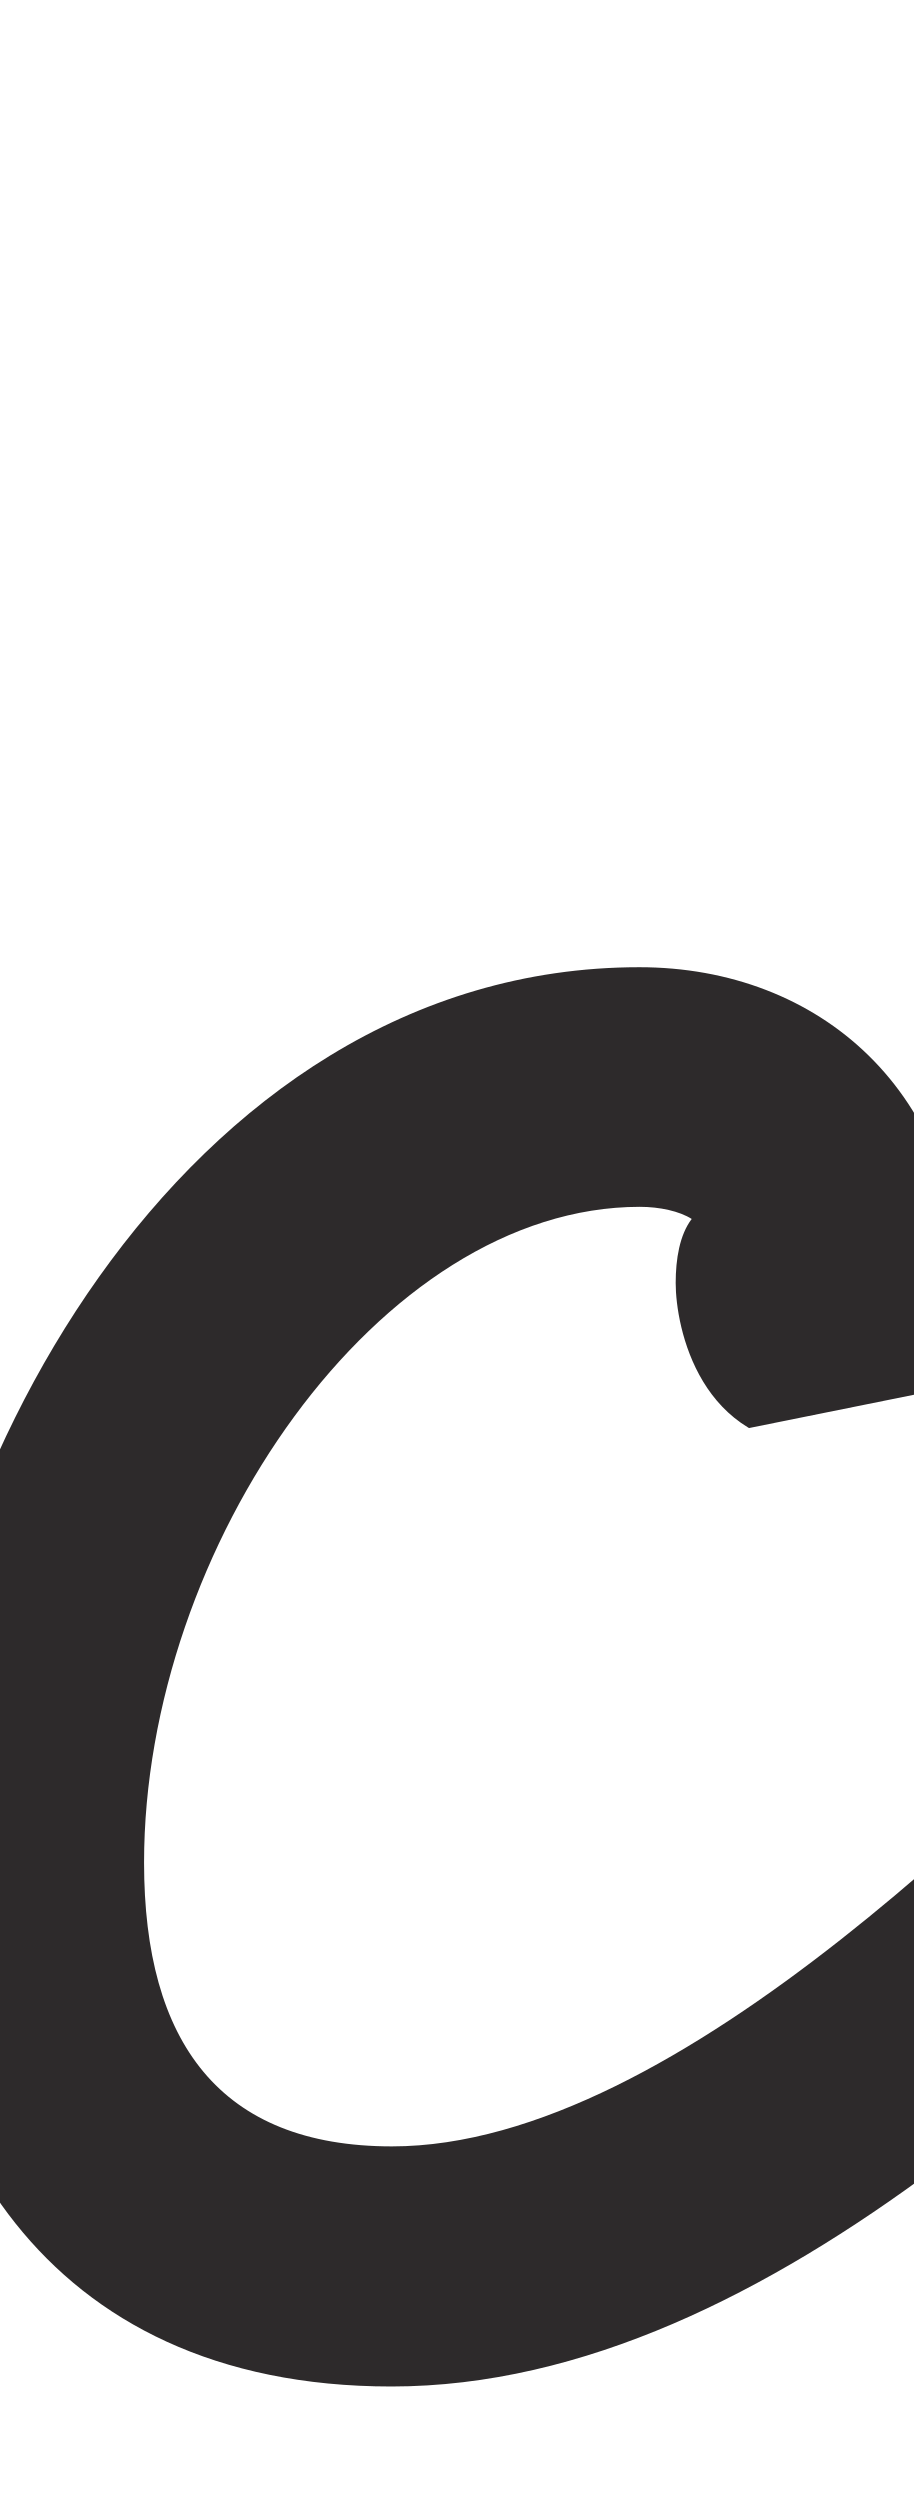
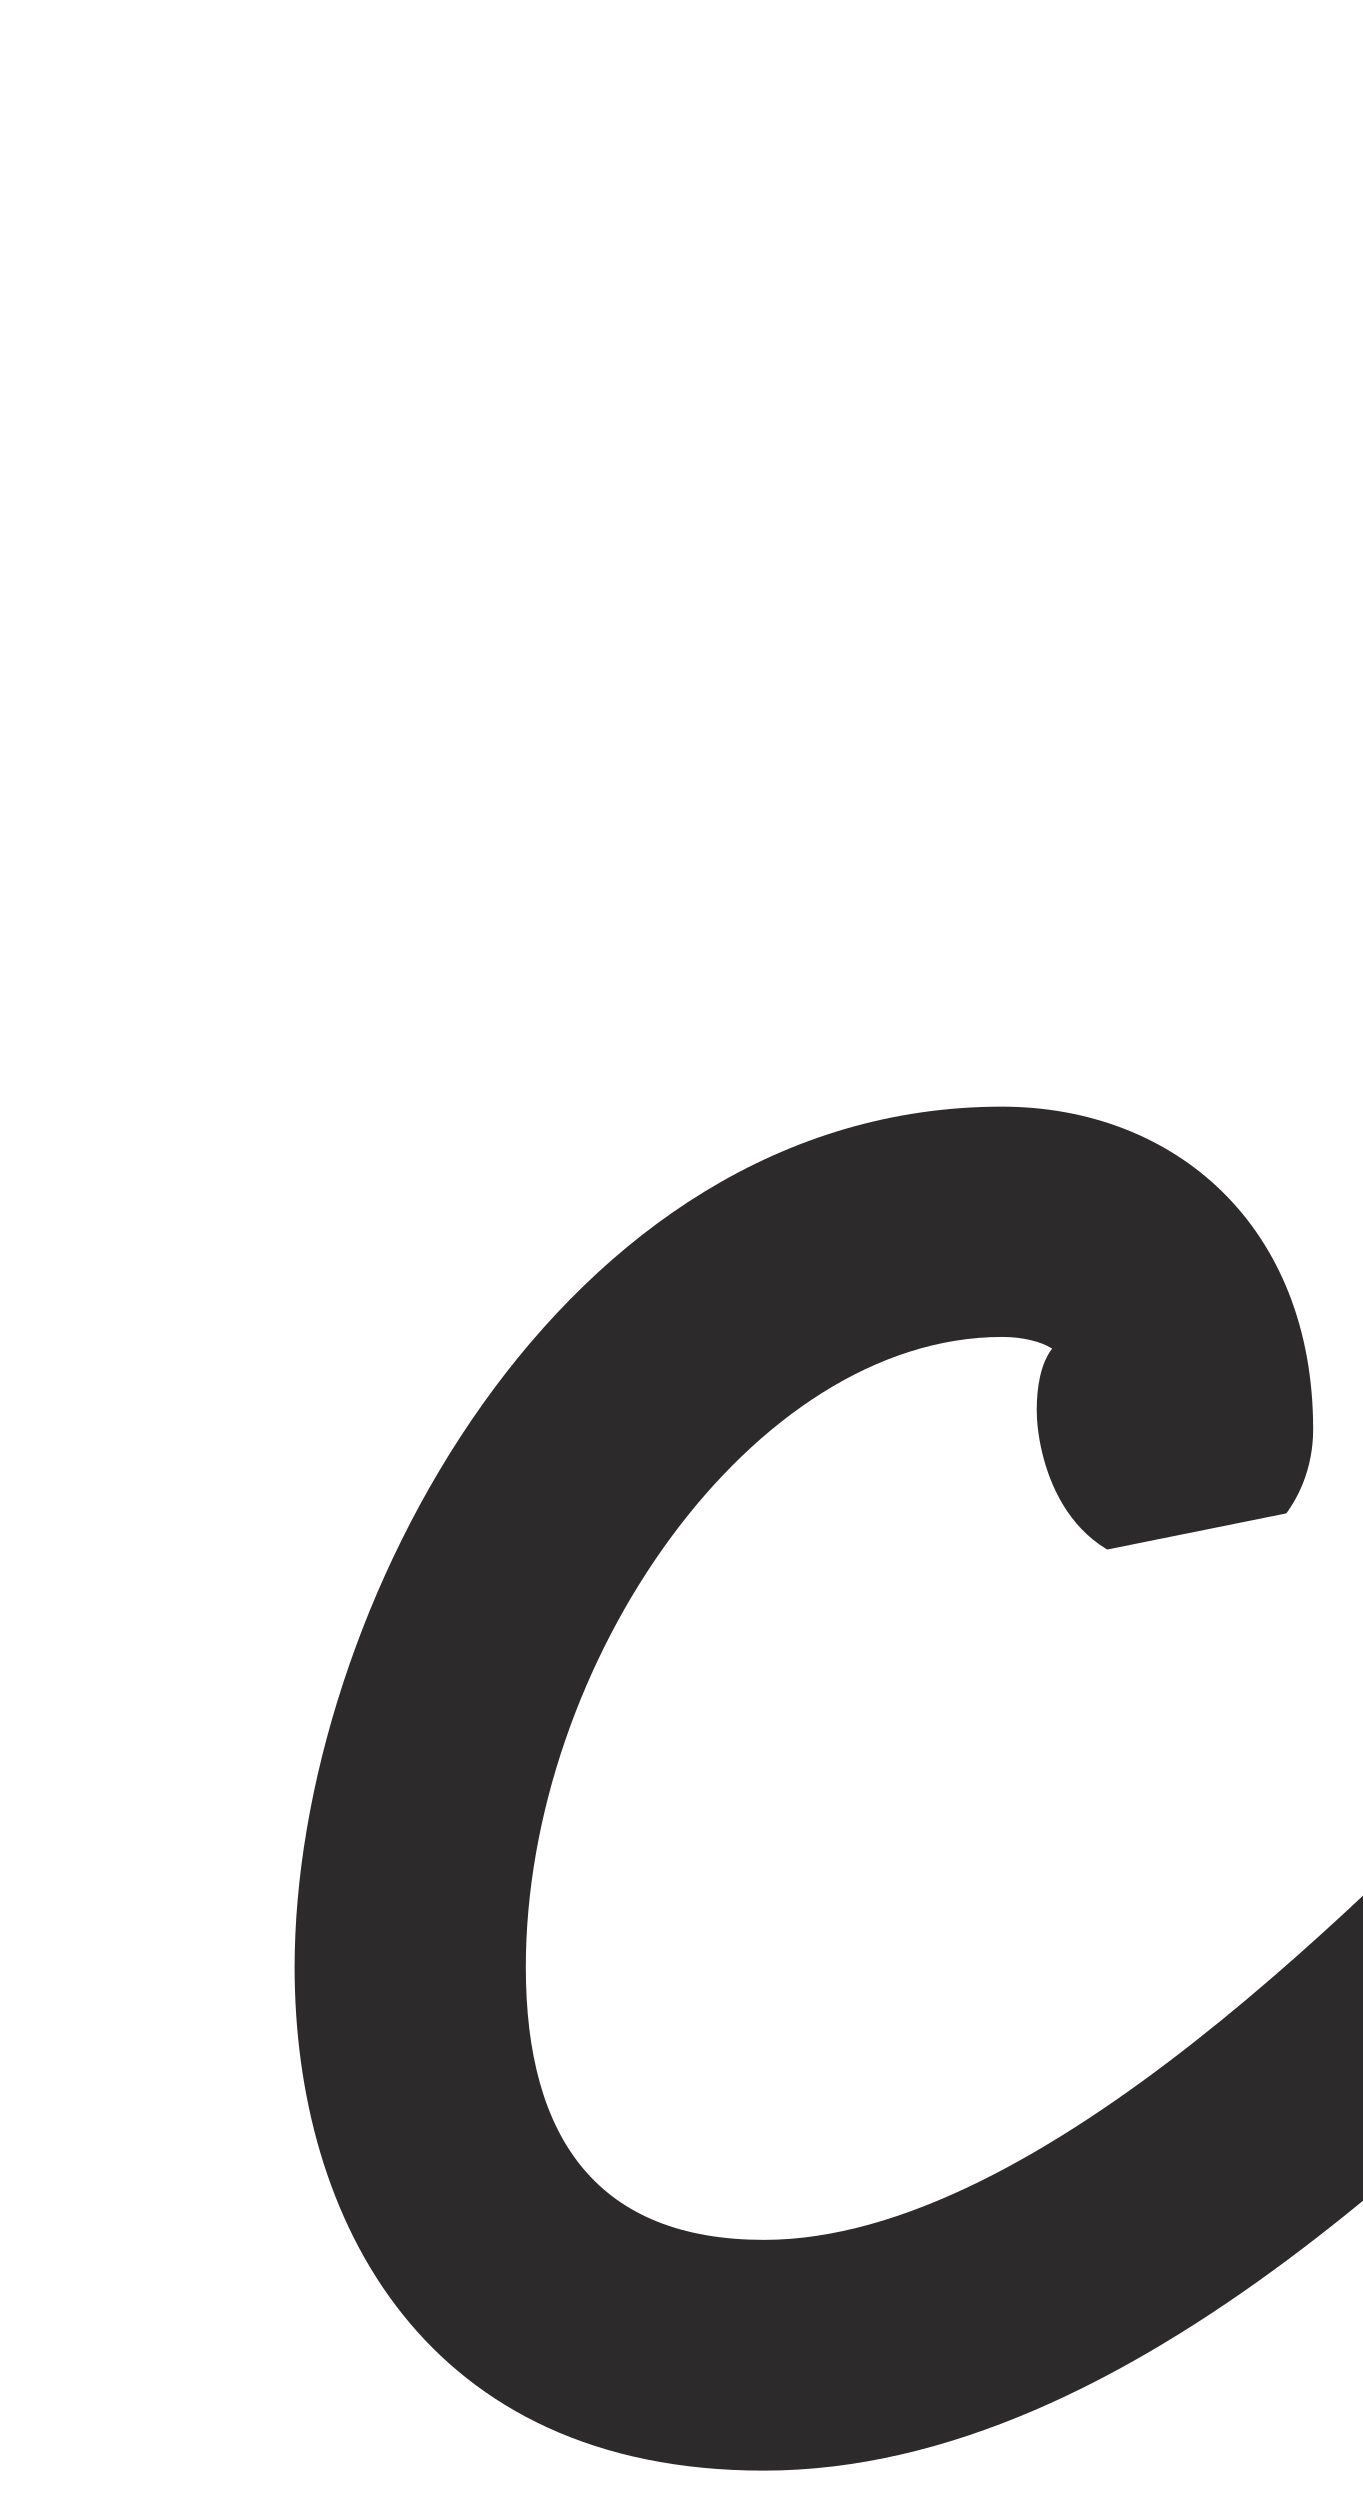
- <svg xmlns="http://www.w3.org/2000/svg" id="b" data-name="Layer 2" viewBox="8 -16 18.84 51.54">
+ <svg xmlns="http://www.w3.org/2000/svg" id="b" data-name="Layer 2" viewBox="-0.31 -19.8 29.22 53.63" data-tight-x="-0.3100000000000005" data-tight-y="-19.8" data-tight-w="29.22" data-tight-h="53.63">
  <defs>
    <style>
      .f, .g {
        fill: none;
      }

      .h {
        clip-path: url(#e);
      }

      .g {
        stroke: #2d2a2b;
        stroke-miterlimit: 10;
        stroke-width: 17px;
      }
    </style>
    <clipPath id="e">
      <path class="f" d="M37.75,19.02l-1.32,1.32c-5.11,5.11-12.45,12.86-20.36,12.86-7.25,0-10.06-5.36-10.06-10.8,0-7.58,5.69-18.46,15.17-18.46,3.71,0,6.68,2.56,6.68,6.92,0,1.65-1.24,2.97-2.88,2.97-2.56,0-3.05-2.47-3.05-3.38,0-.49.08-.99.33-1.32-.25-.16-.66-.25-1.07-.25-5.36,0-10.22,7.01-10.22,13.52,0,3.71,1.57,5.85,5.11,5.85,5.93,0,13.11-7.58,16.9-11.37l1.32-1.32c.58-.58,1.15-.82,1.73-.82,1.32,0,2.56,1.24,2.56,2.56,0,.58-.25,1.15-.82,1.73Z" />
    </clipPath>
  </defs>
  <g id="c" data-name="Layer 1">
    <g id="d" data-name="c">
      <g class="h">
        <path class="g" d="M25.13,13.1c-.65-3.22-4.46-5.4-7.57-4.32l-2.49-.14c-1.53.71-2.74,2.08-3.77,3.41-3.11,4.02-2.95,9.58-2.65,14.65.06,1,.16,2.11.89,2.8,1.6,1.54,4.1,1.83,6.25,1.29s4.06-1.77,5.92-2.99c5.78-3.78,11.7-7.69,15.7-13.32" />
      </g>
    </g>
  </g>
</svg>
